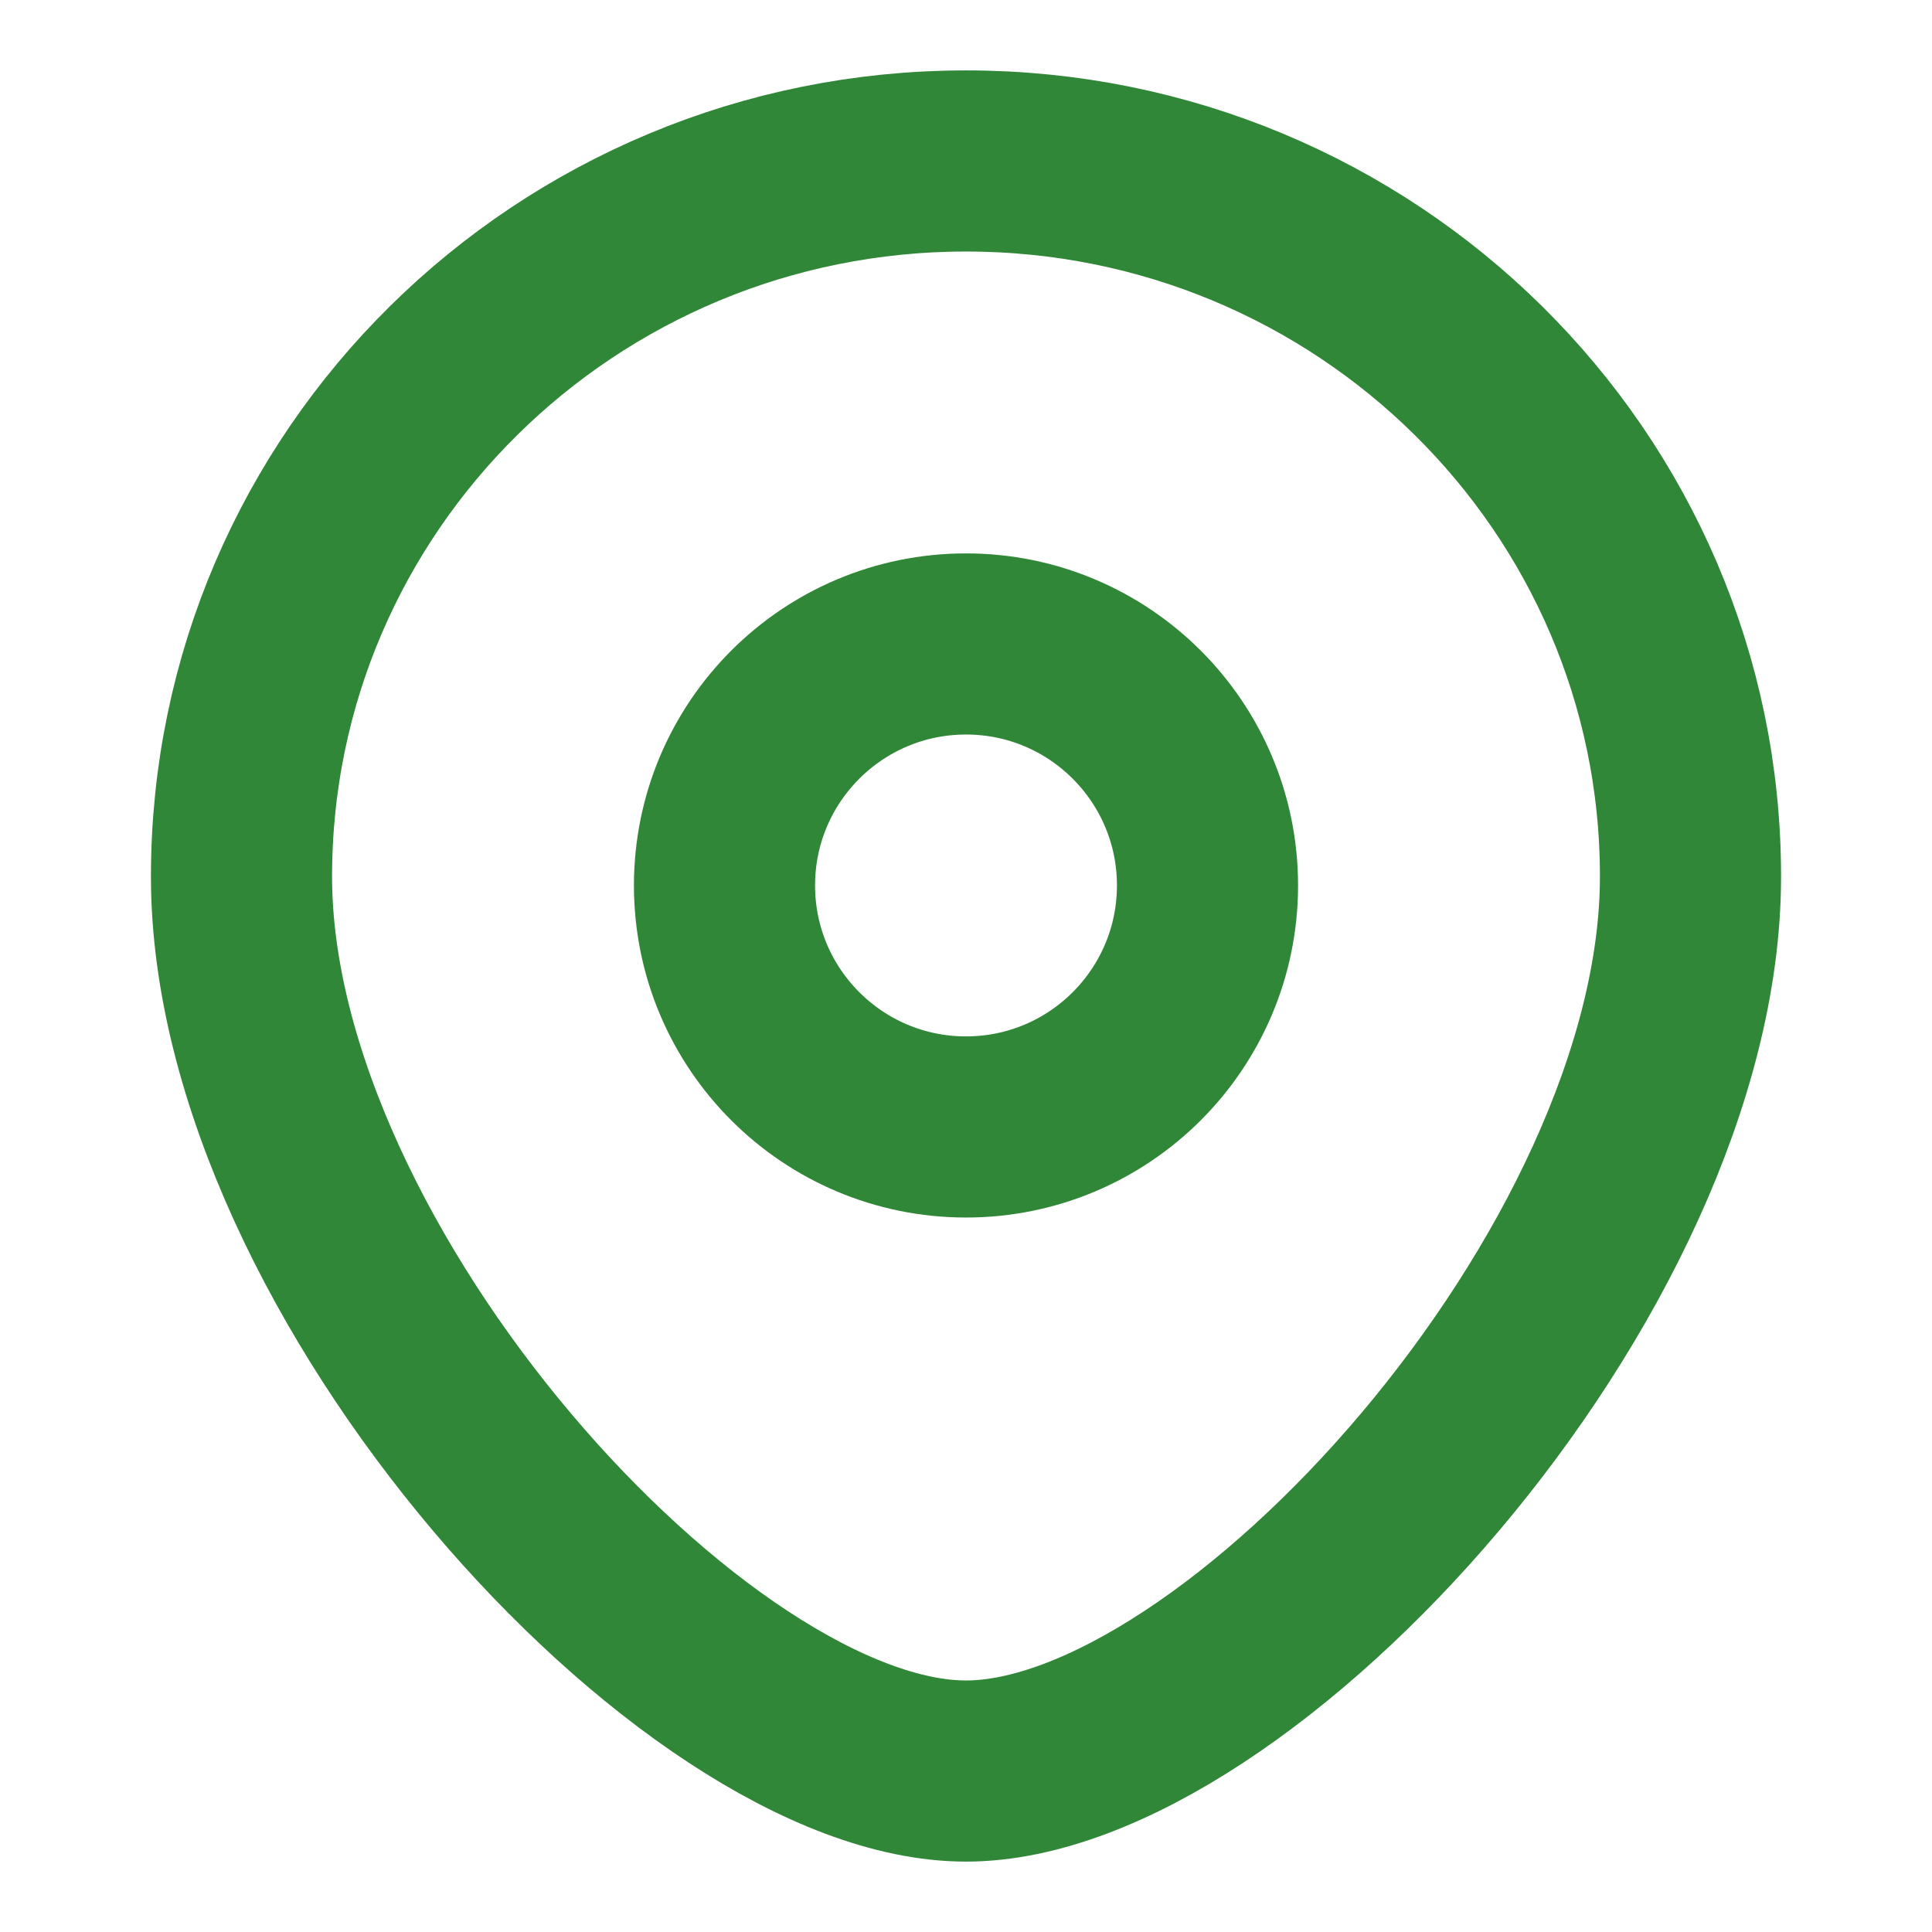
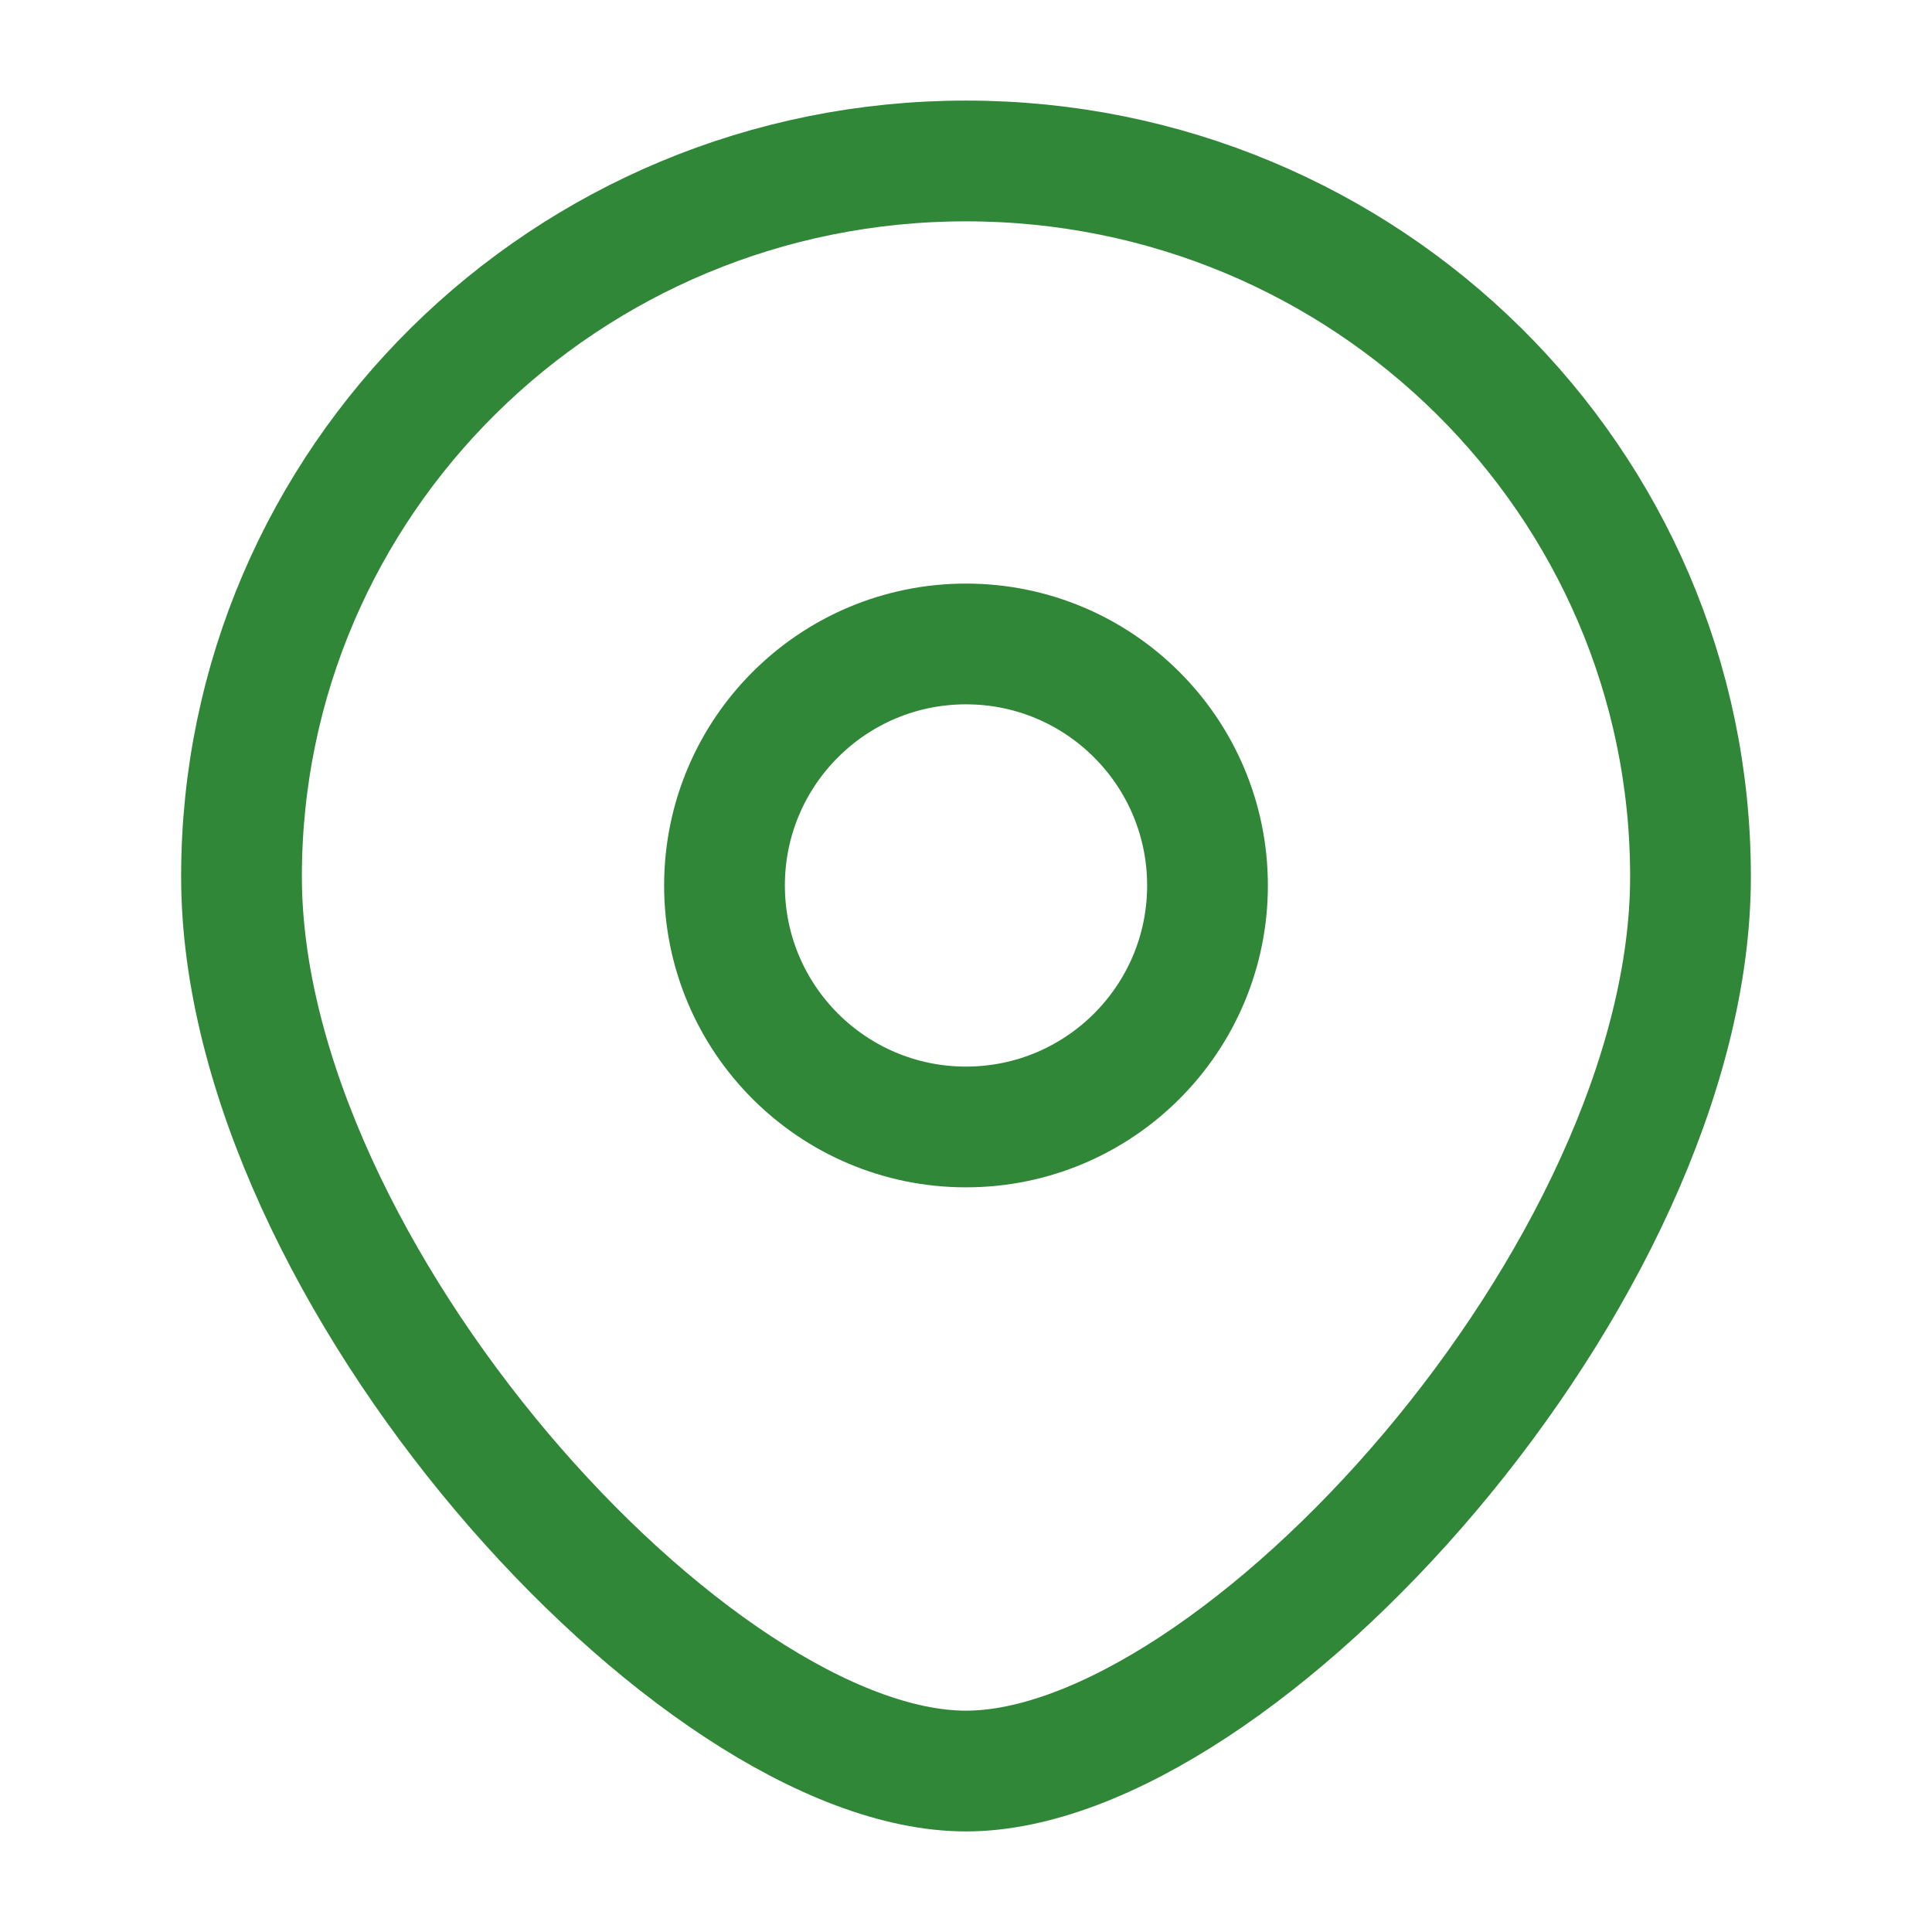
<svg xmlns="http://www.w3.org/2000/svg" preserveAspectRatio="none" overflow="visible" style="display: block;" width="16" height="16" viewBox="0 0 16 16" fill="none">
  <g id="Ãcone local">
-     <circle id="Ellipse 885" cx="8" cy="7.333" r="2" stroke="#308737" stroke-width="1.5" />
-     <path id="Ellipse 884" d="M14 7.259C14 10.532 10.25 14.667 8 14.667C5.75 14.667 2 10.532 2 7.259C2 3.986 4.686 1.333 8 1.333C11.314 1.333 14 3.986 14 7.259Z" stroke-width="1.5" stroke="#308737" />
+     <circle id="Ellipse 885" cx="8" cy="7.333" r="2" stroke="#308737" />
+     <path id="Ellipse 884" d="M14 7.259C14 10.532 10.25 14.667 8 14.667C5.75 14.667 2 10.532 2 7.259C2 3.986 4.686 1.333 8 1.333C11.314 1.333 14 3.986 14 7.259Z" stroke="#308737" />
  </g>
</svg>
